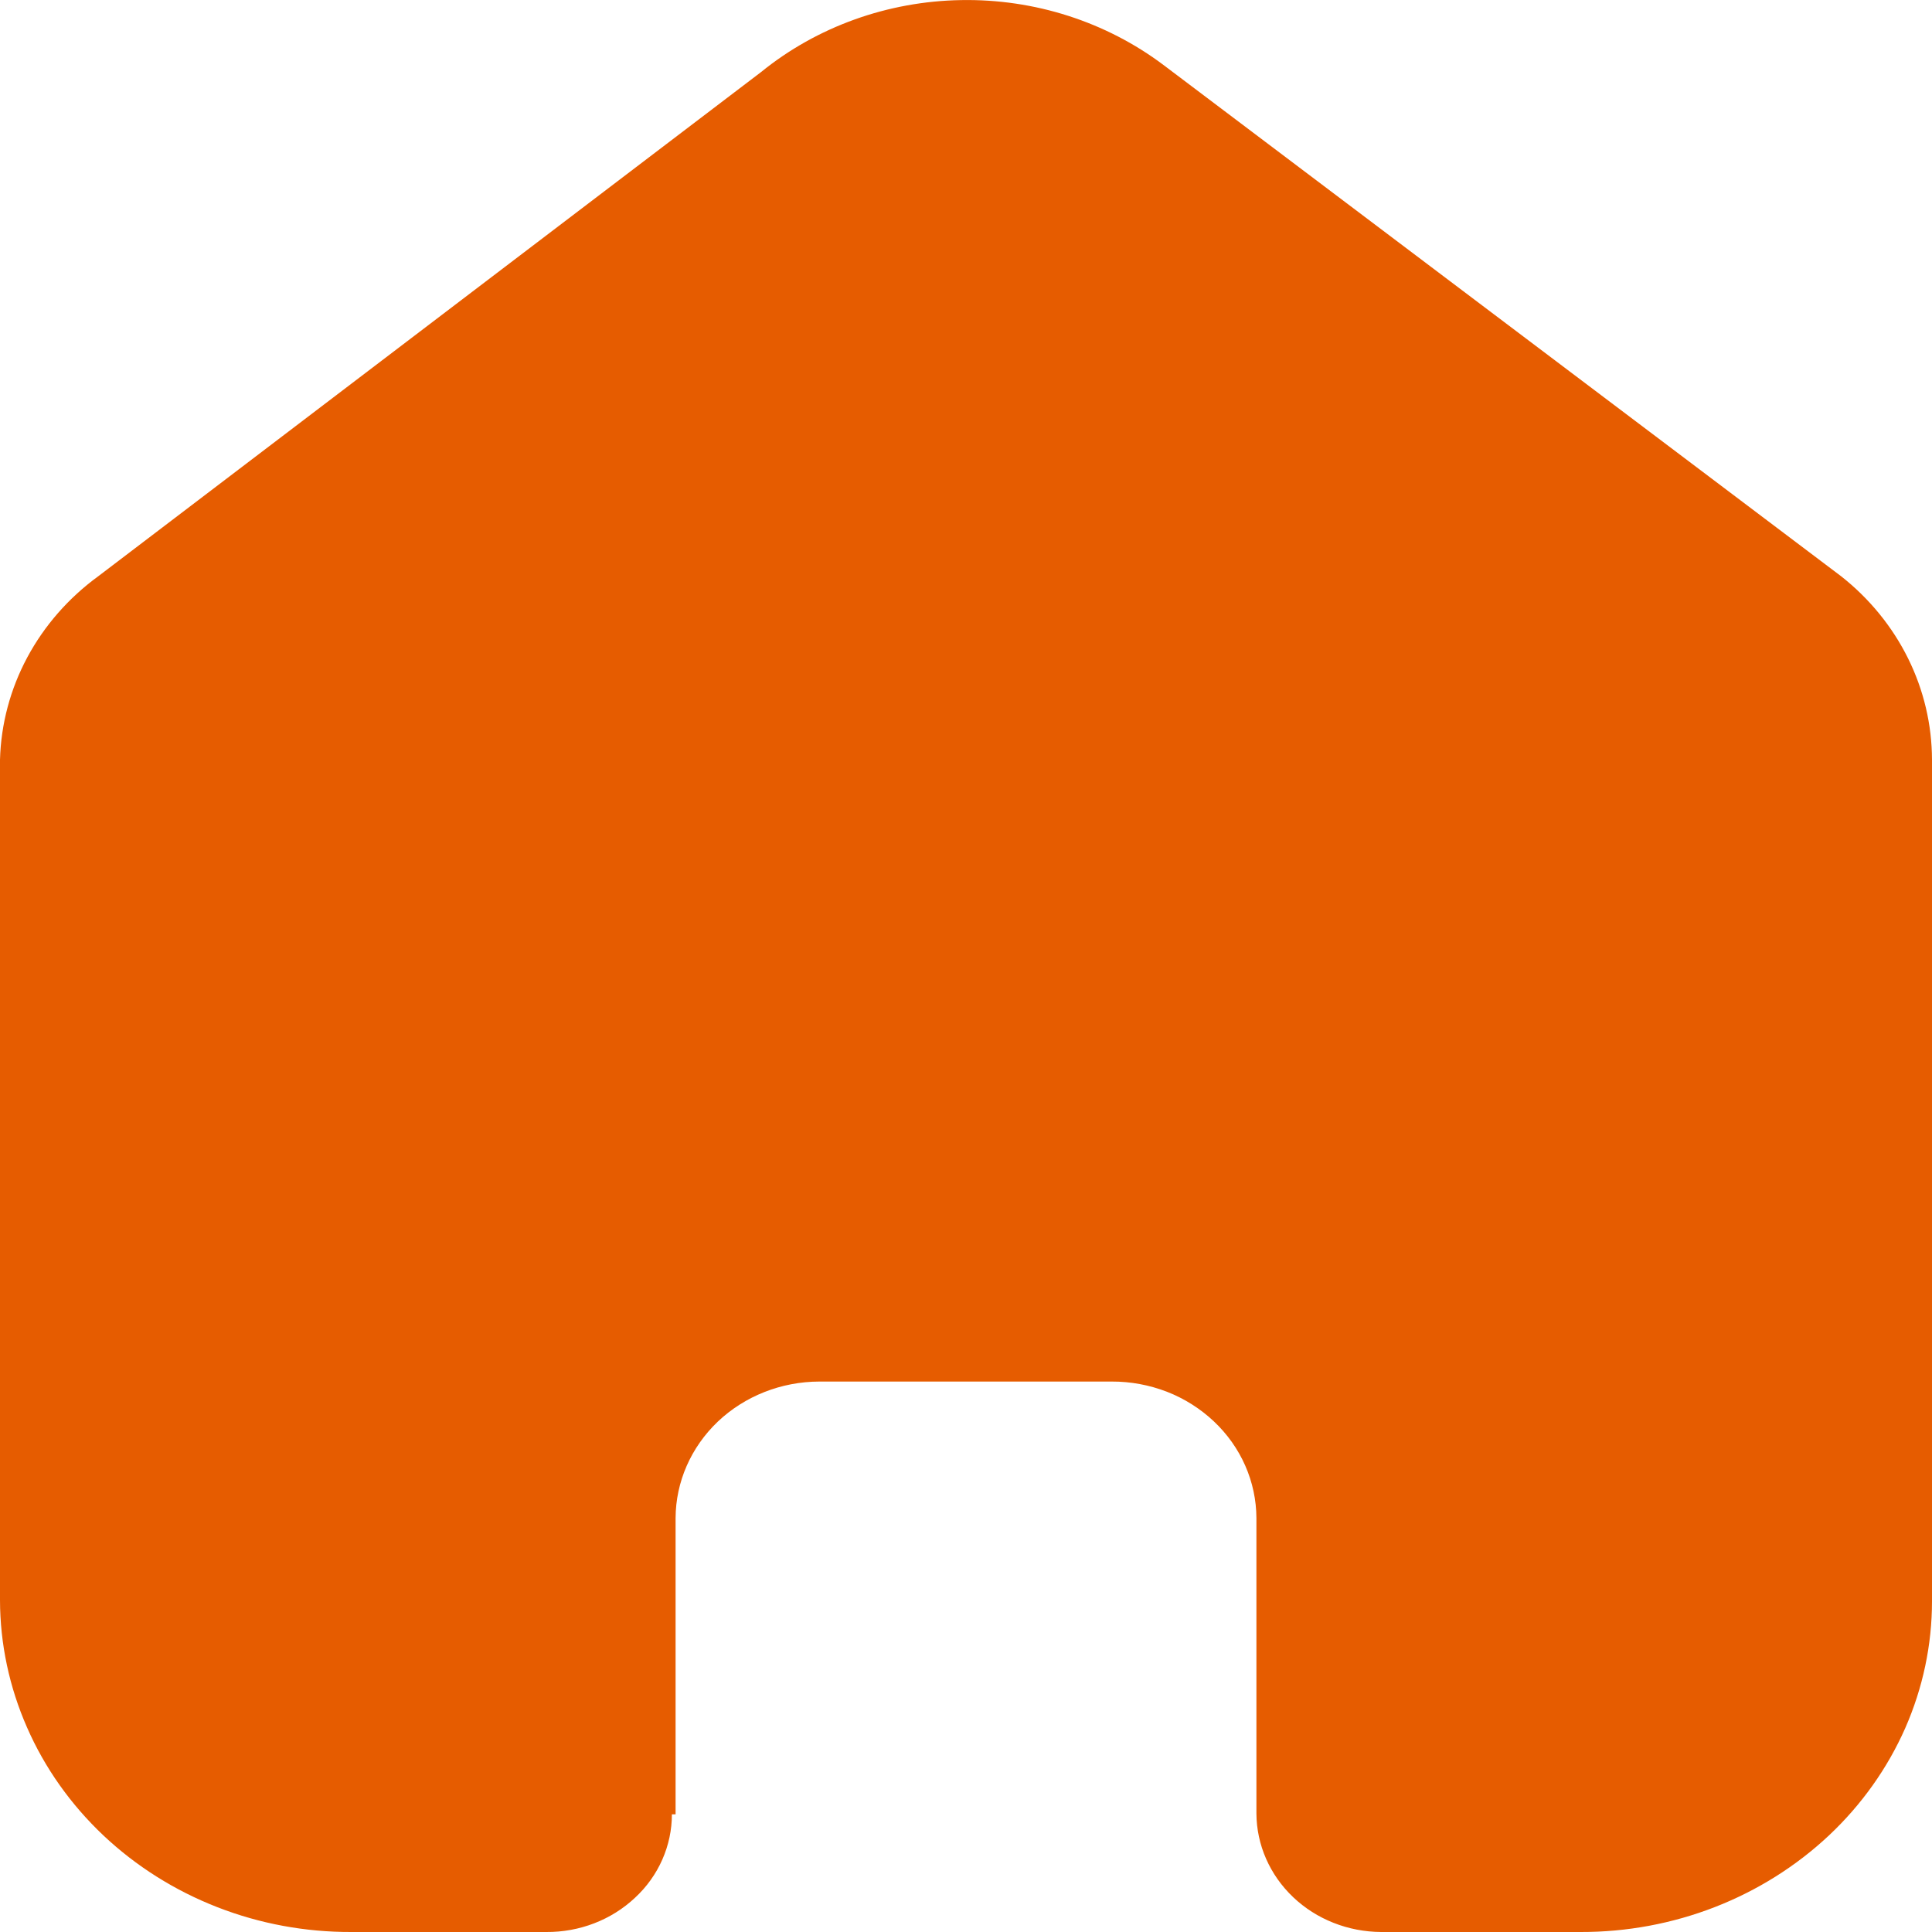
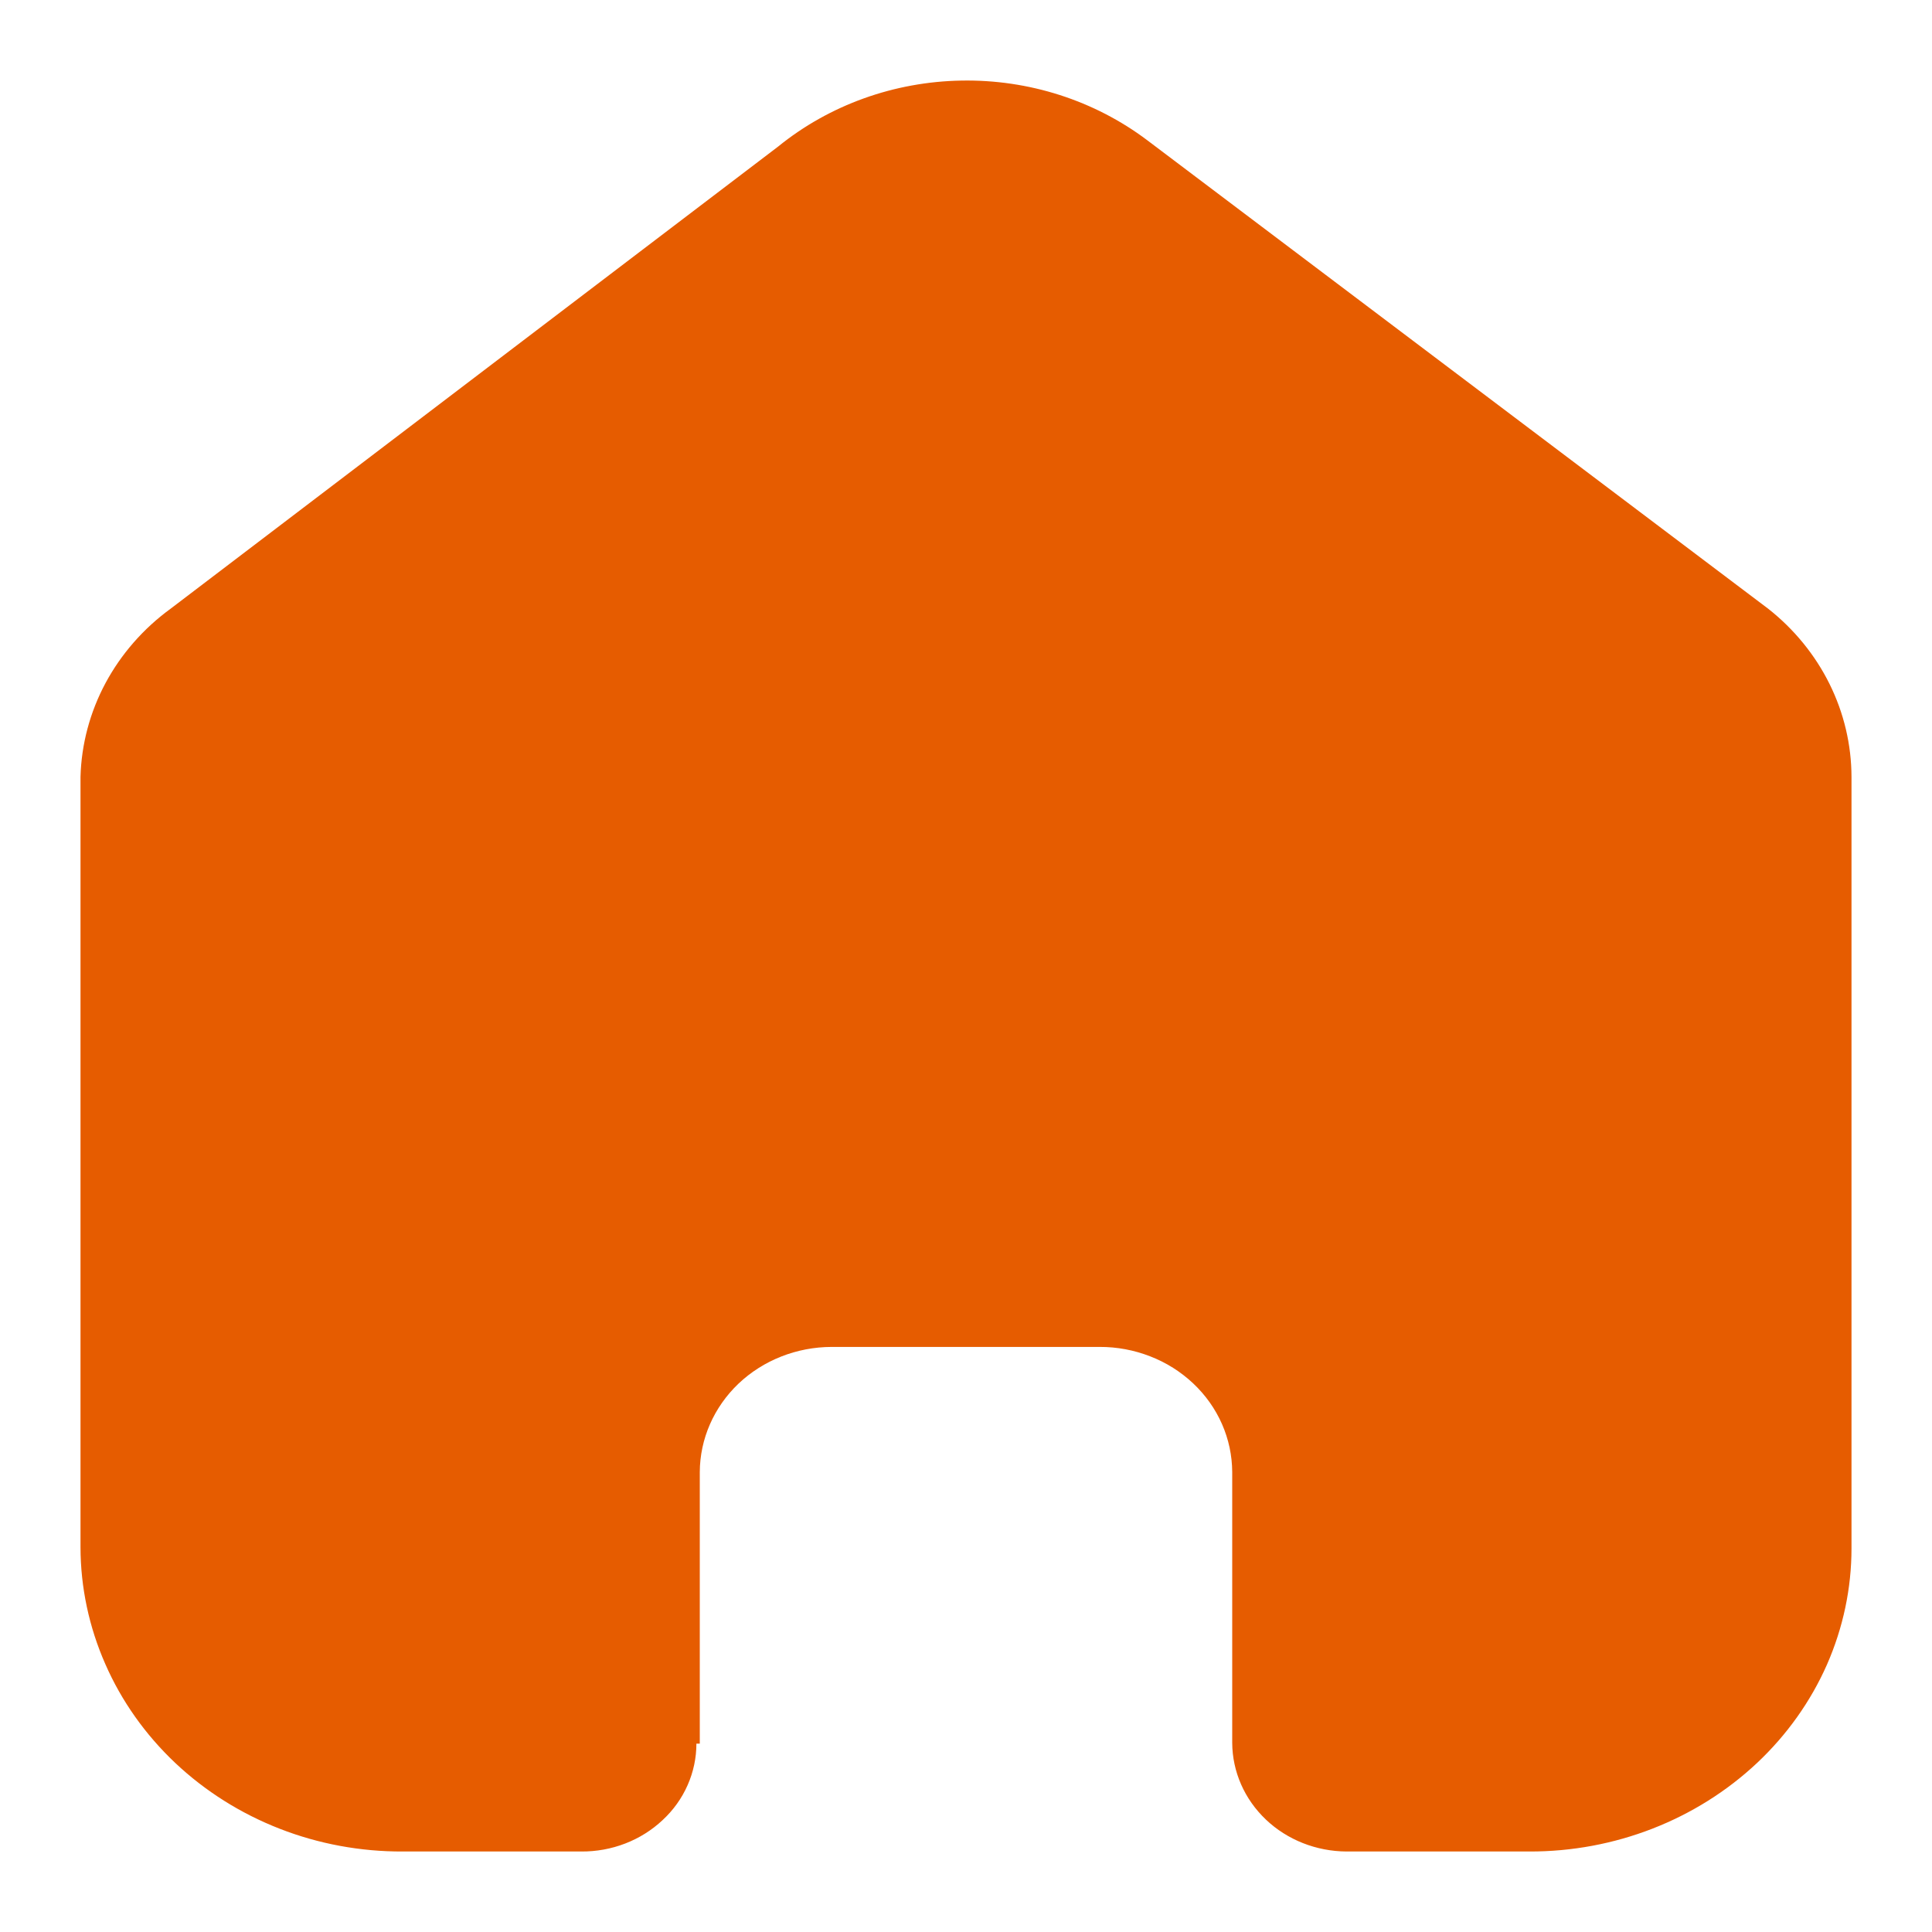
- <svg xmlns="http://www.w3.org/2000/svg" width="22" height="22" viewBox="0 0 22 22" fill="none">
-   <path d="M7.693 20.66V17.286C7.695 16.874 7.868 16.48 8.174 16.188C8.481 15.897 8.897 15.733 9.33 15.732H12.659C12.875 15.731 13.088 15.771 13.288 15.848C13.488 15.926 13.669 16.041 13.822 16.185C13.975 16.329 14.097 16.501 14.18 16.69C14.263 16.879 14.306 17.081 14.307 17.286V20.65C14.309 21.008 14.459 21.35 14.725 21.603C14.991 21.856 15.351 21.998 15.728 22H17.998C19.057 22.003 20.074 21.607 20.827 20.9C21.198 20.551 21.493 20.136 21.695 19.679C21.896 19.221 22 18.73 22 18.235V8.651C21.999 8.252 21.906 7.857 21.727 7.496C21.548 7.135 21.287 6.815 20.964 6.561L13.25 0.741C12.595 0.248 11.78 -0.014 10.944 0.001C10.108 0.015 9.303 0.304 8.667 0.82L1.12 6.561C0.781 6.808 0.505 7.124 0.311 7.485C0.117 7.847 0.011 8.245 0 8.651V18.221C0.001 18.719 0.106 19.212 0.308 19.671C0.509 20.131 0.805 20.548 1.176 20.899C1.548 21.25 1.989 21.528 2.474 21.717C2.958 21.906 3.478 22.002 4.002 22H6.22C6.598 22.003 6.962 21.863 7.231 21.61C7.364 21.487 7.47 21.339 7.542 21.175C7.614 21.012 7.651 20.837 7.651 20.66H7.693Z" fill="#E65C00" />
+ <svg xmlns="http://www.w3.org/2000/svg" width="24" height="24" viewBox="0 0 24 24" fill="none">
+   <path d="M8.693 21.66V18.286C8.695 17.874 8.868 17.48 9.174 17.188C9.481 16.897 9.897 16.733 10.33 16.732H13.659C13.875 16.731 14.088 16.771 14.288 16.849C14.488 16.926 14.669 17.041 14.822 17.185C14.975 17.329 15.097 17.501 15.18 17.69C15.263 17.879 15.306 18.081 15.307 18.286V21.65C15.309 22.008 15.459 22.35 15.725 22.603C15.991 22.856 16.351 22.998 16.728 23H18.998C20.057 23.003 21.074 22.607 21.827 21.9C22.198 21.551 22.493 21.136 22.695 20.679C22.896 20.221 23 19.73 23 19.235V9.651C22.999 9.252 22.906 8.857 22.727 8.496C22.548 8.135 22.287 7.815 21.964 7.561L14.25 1.741C13.595 1.248 12.78 0.986 11.944 1.001C11.108 1.015 10.303 1.304 9.667 1.82L2.12 7.561C1.781 7.808 1.505 8.124 1.311 8.485C1.117 8.847 1.011 9.245 1 9.651V19.221C1.001 19.719 1.106 20.212 1.308 20.671C1.509 21.131 1.805 21.548 2.176 21.899C2.548 22.25 2.989 22.528 3.474 22.717C3.958 22.906 4.478 23.002 5.002 23H7.22C7.598 23.003 7.962 22.863 8.231 22.61C8.364 22.487 8.47 22.339 8.542 22.175C8.614 22.012 8.651 21.837 8.651 21.66H8.693Z" fill="#E65C00" />
</svg>
